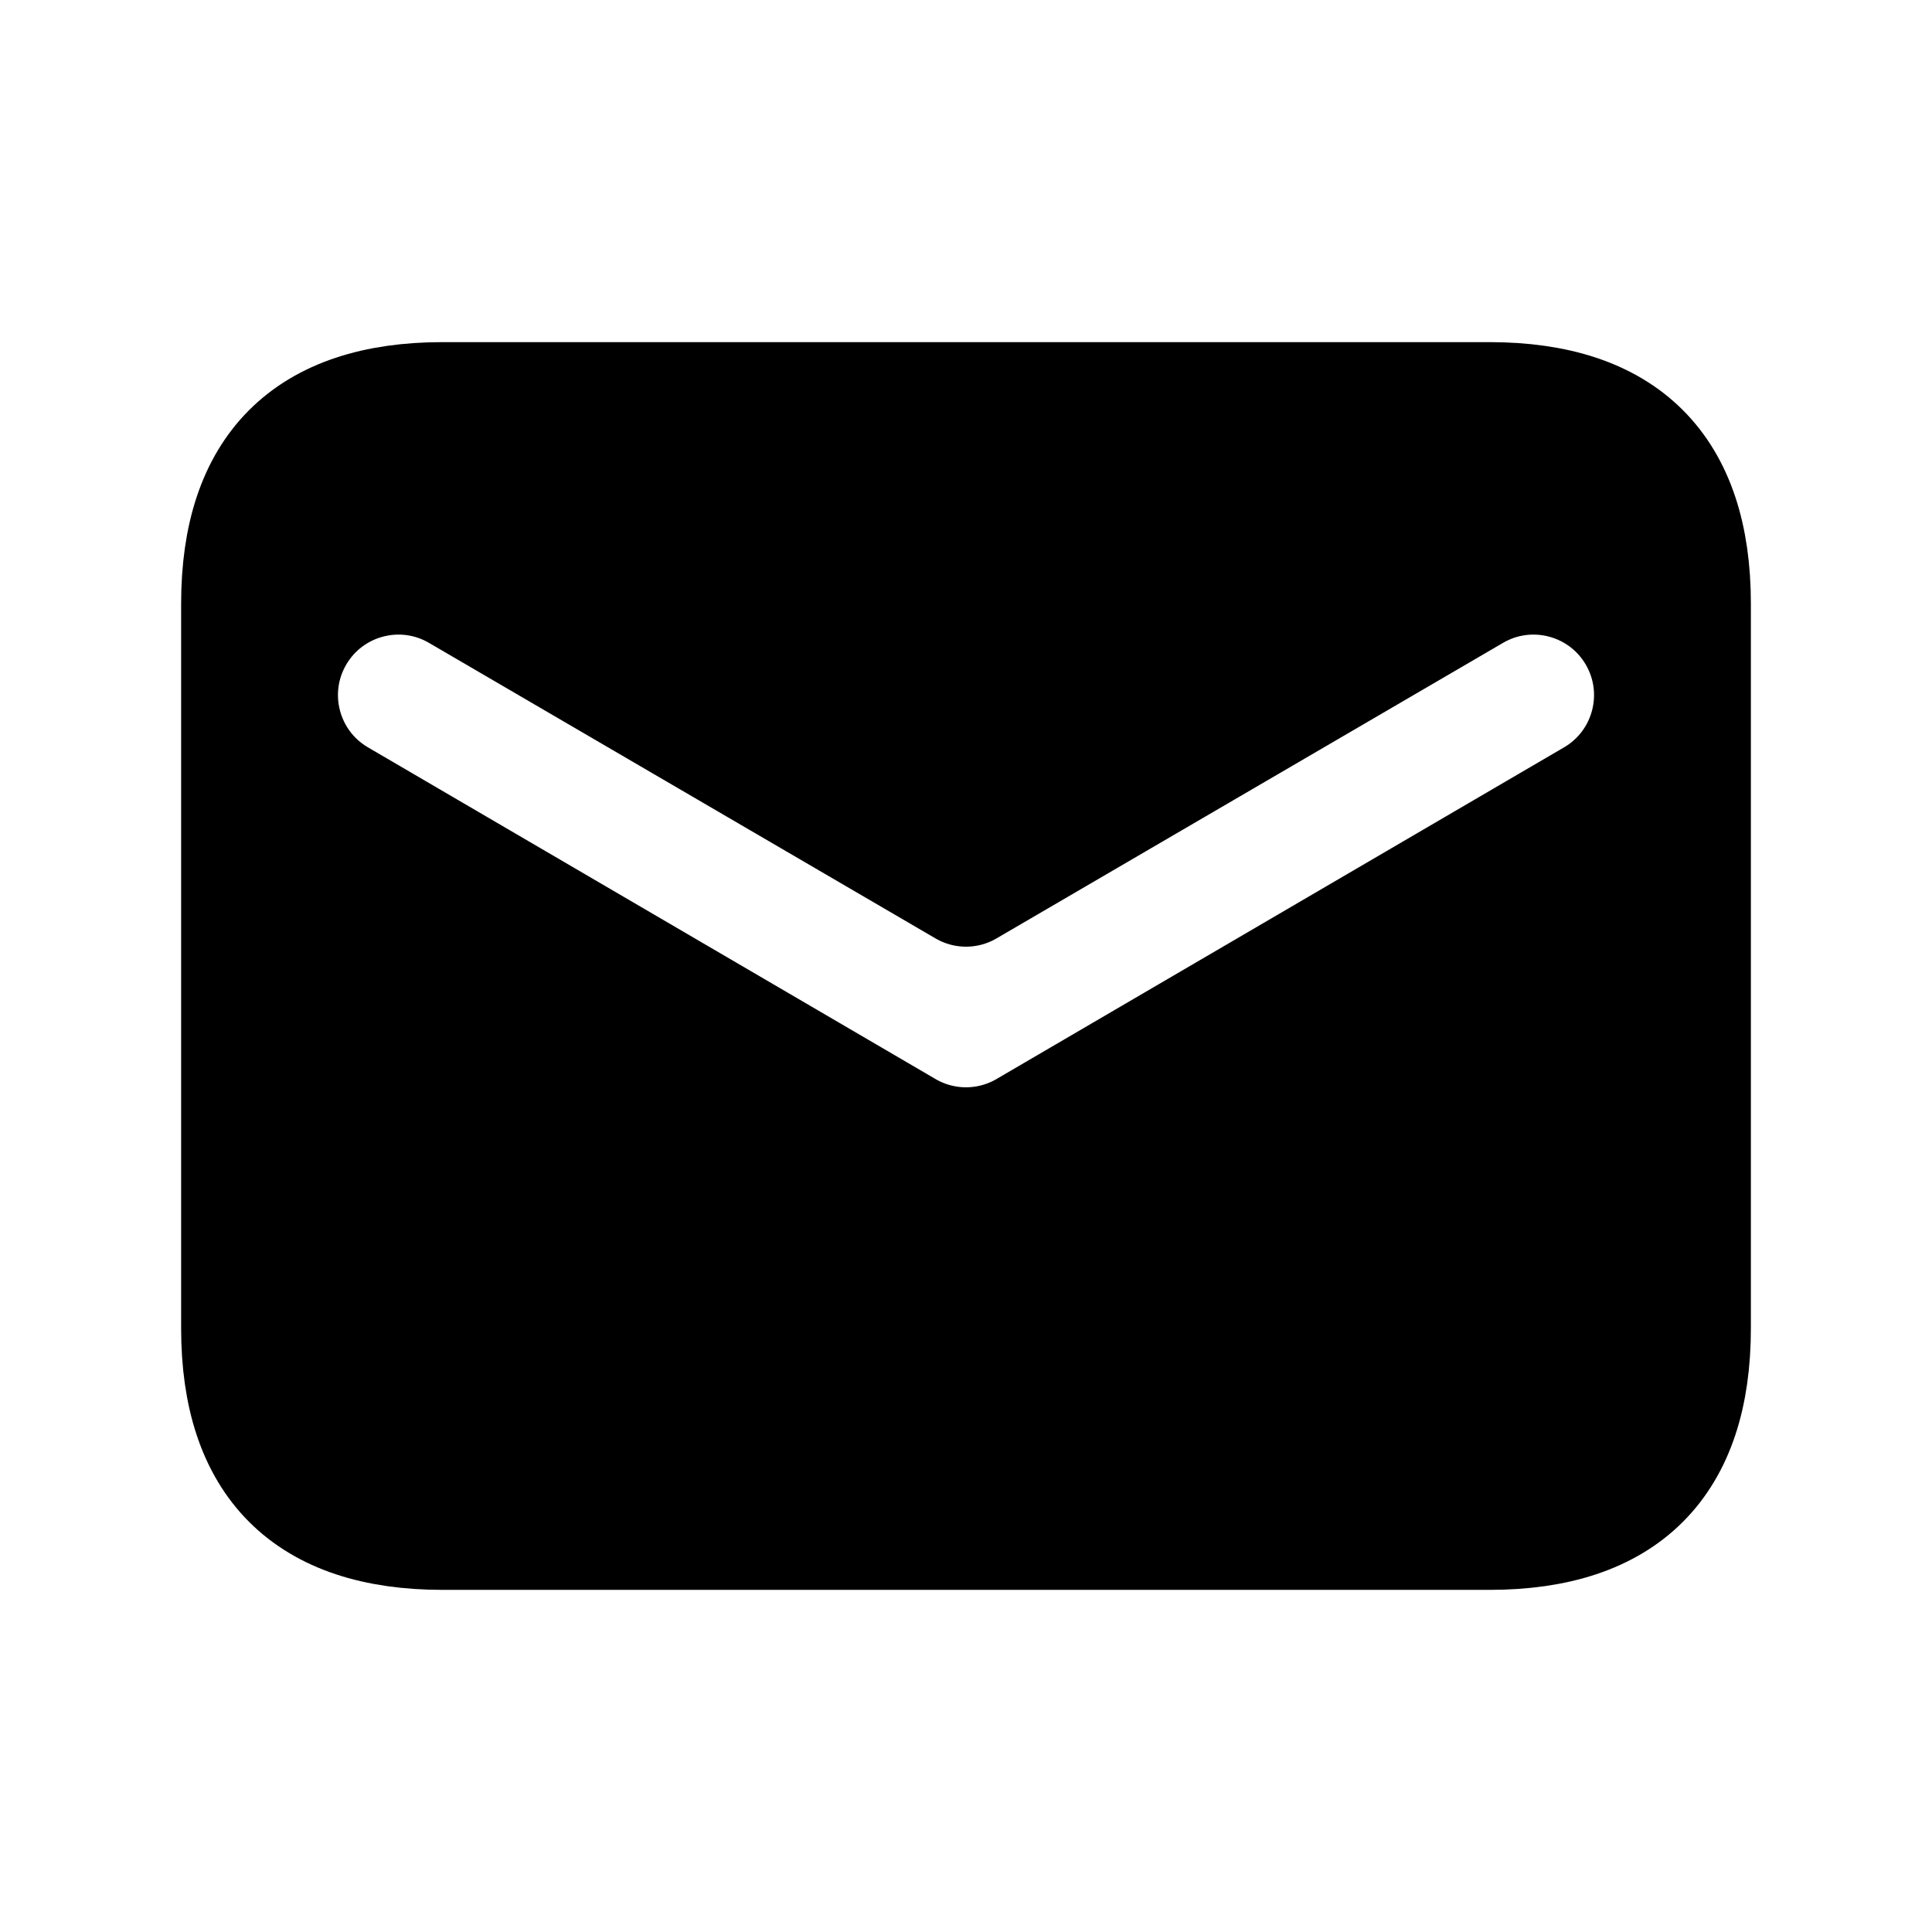
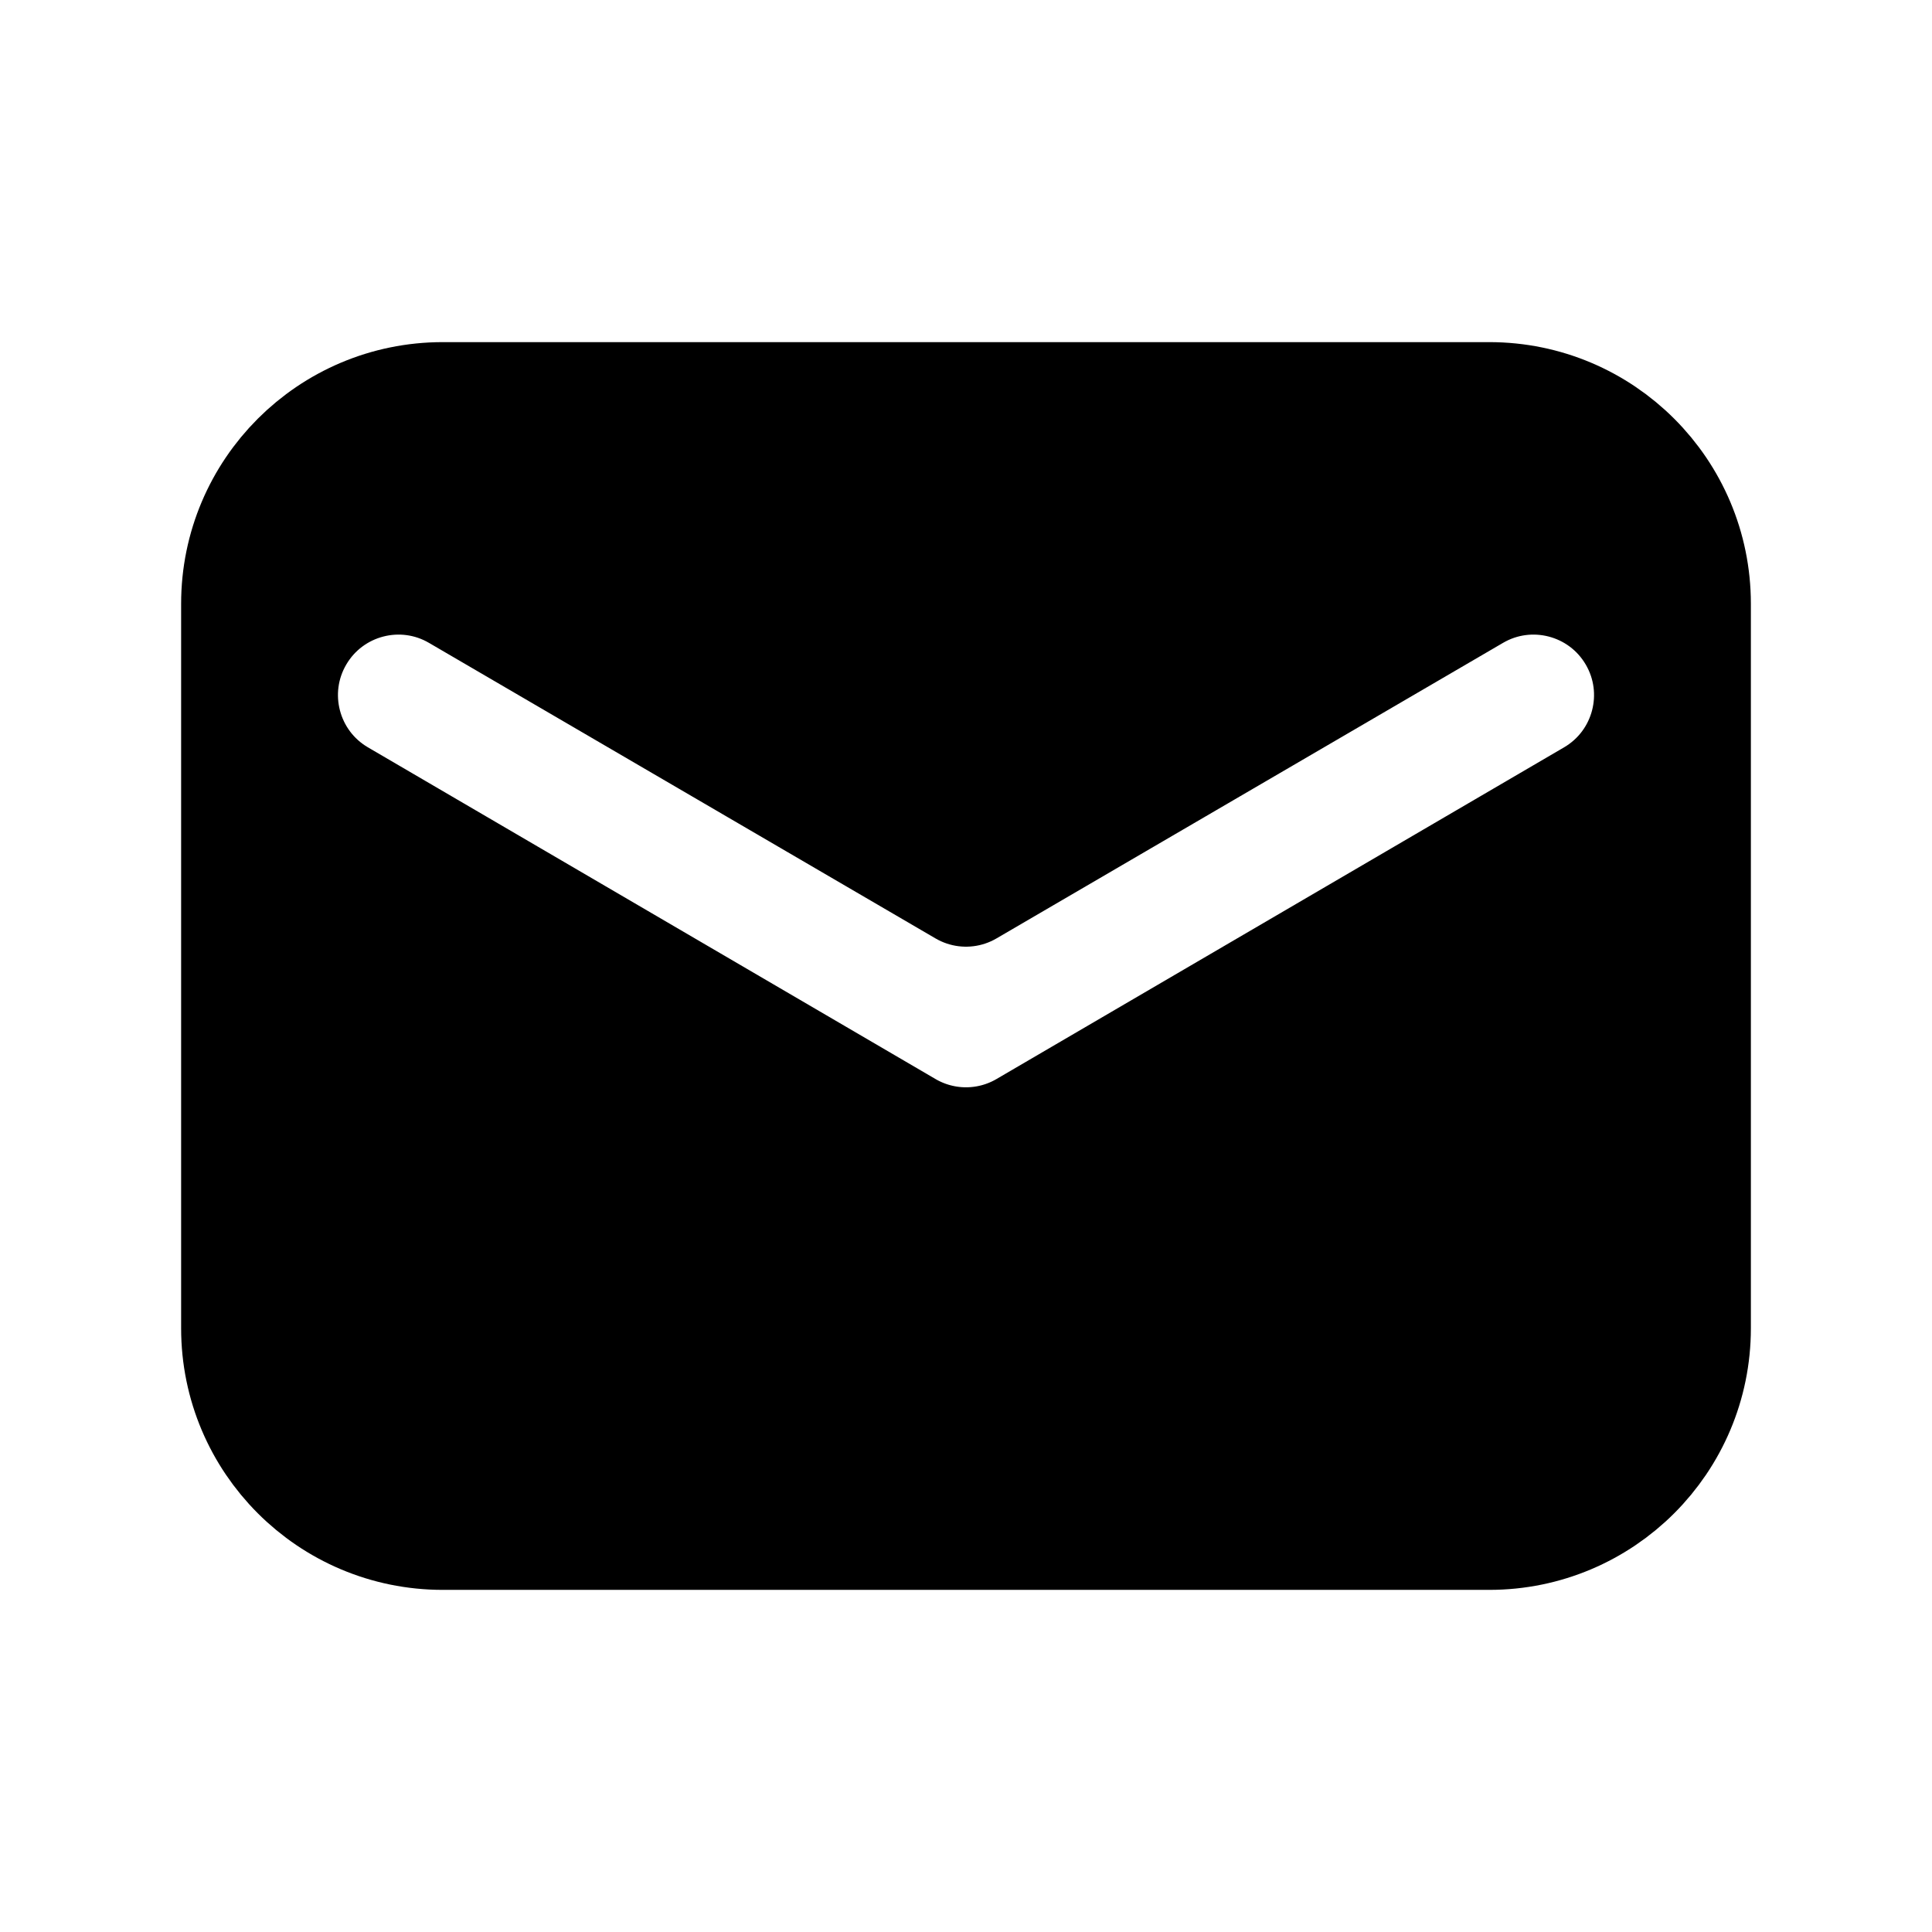
<svg xmlns="http://www.w3.org/2000/svg" width="24" height="24" viewBox="0 0 24 24" fill="currentColor" stroke="currentColor" stroke-width="1.5" stroke-linecap="round" stroke-linejoin="round">
-   <path d="M3 7.5Q3 5 5.5 5L18.5 5Q21 5 21 7.5L21 16.5Q21 19 18.5 19L5.5 19Q3 19 3 16.5zM4.19 9.93L11.24 14.05A1.5 1.5 0 0 0 12.76 14.05L19.81 9.93A1.5 1.5 0 0 0 18.29 7.34L12 11.01L5.71 7.34A1.5 1.5 0 0 0 4.19 9.93z" fill-rule="evenodd" />
+   <path d="M3 7.5A2.5 2.5 0 0 1 5.5 5L18.5 5A2.5 2.5 0 0 1 21 7.5L21 16.5A2.5 2.5 0 0 1 18.5 19L5.5 19A2.5 2.5 0 0 1 3 16.5zM4.19 9.93L11.24 14.05A1.5 1.5 0 0 0 12.76 14.05L19.81 9.93A1.5 1.5 0 0 0 18.29 7.34L12 11.01L5.71 7.34A1.5 1.5 0 0 0 4.19 9.93z" fill-rule="evenodd" />
</svg>
